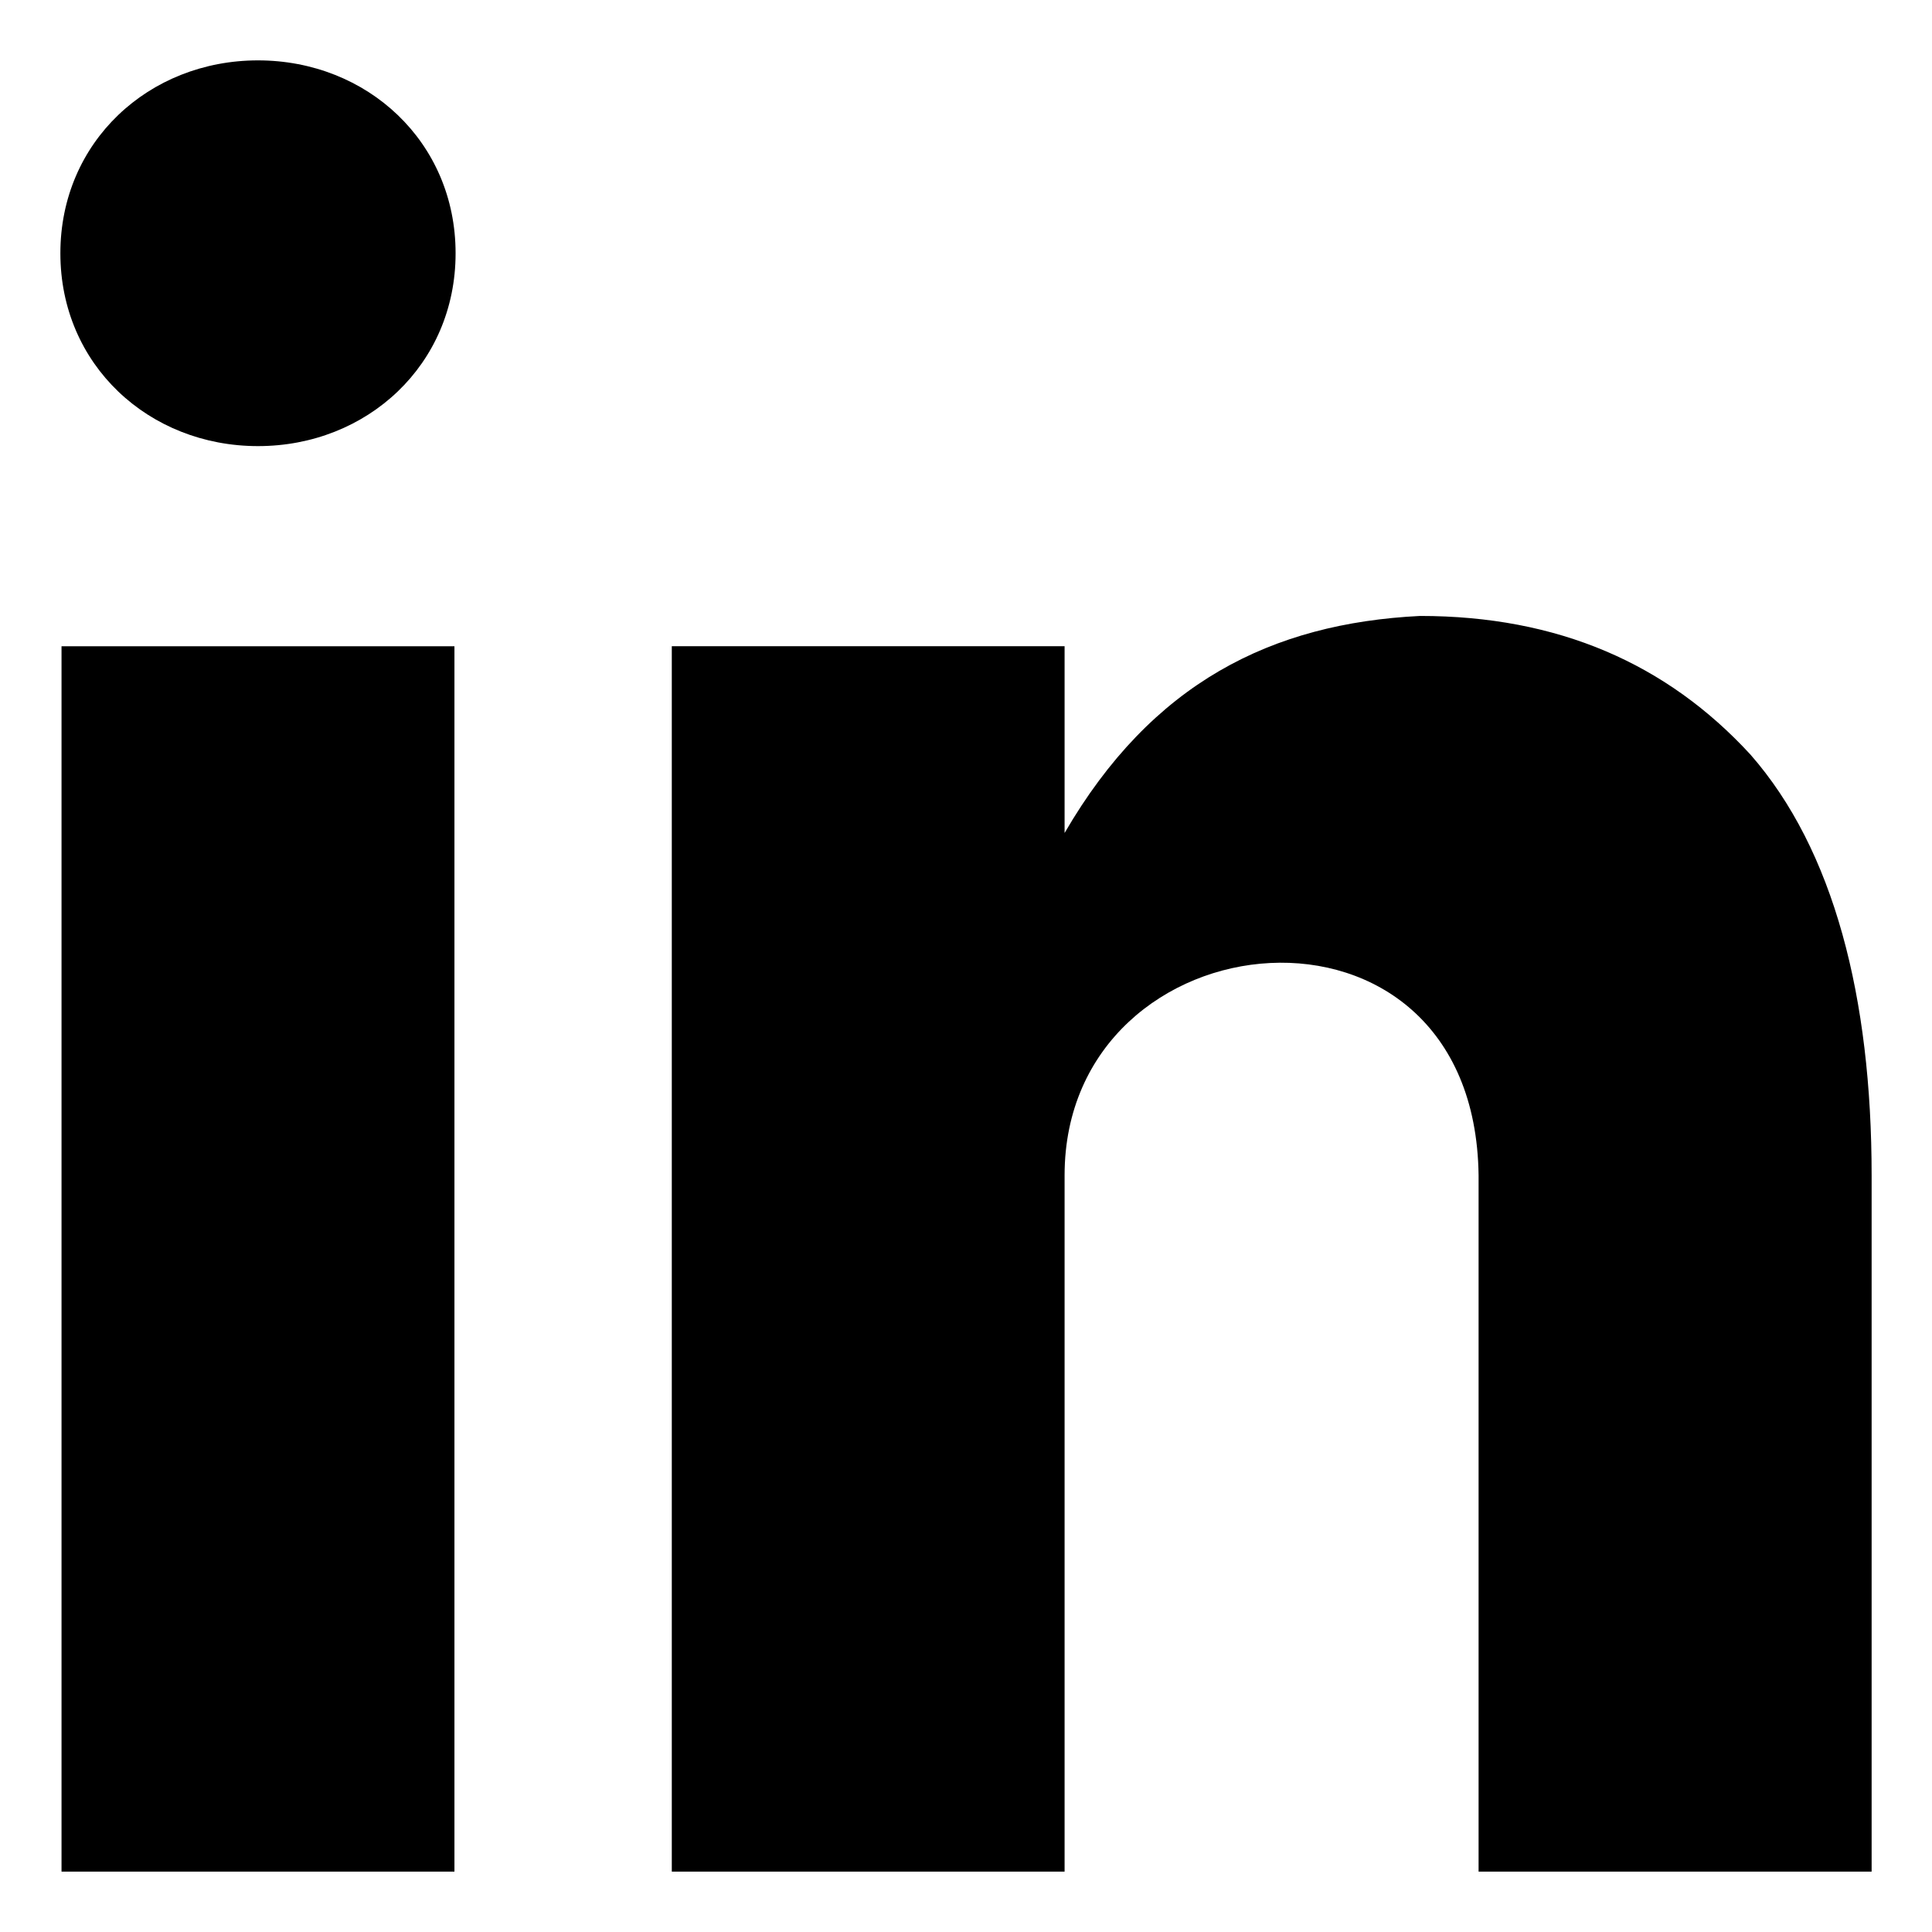
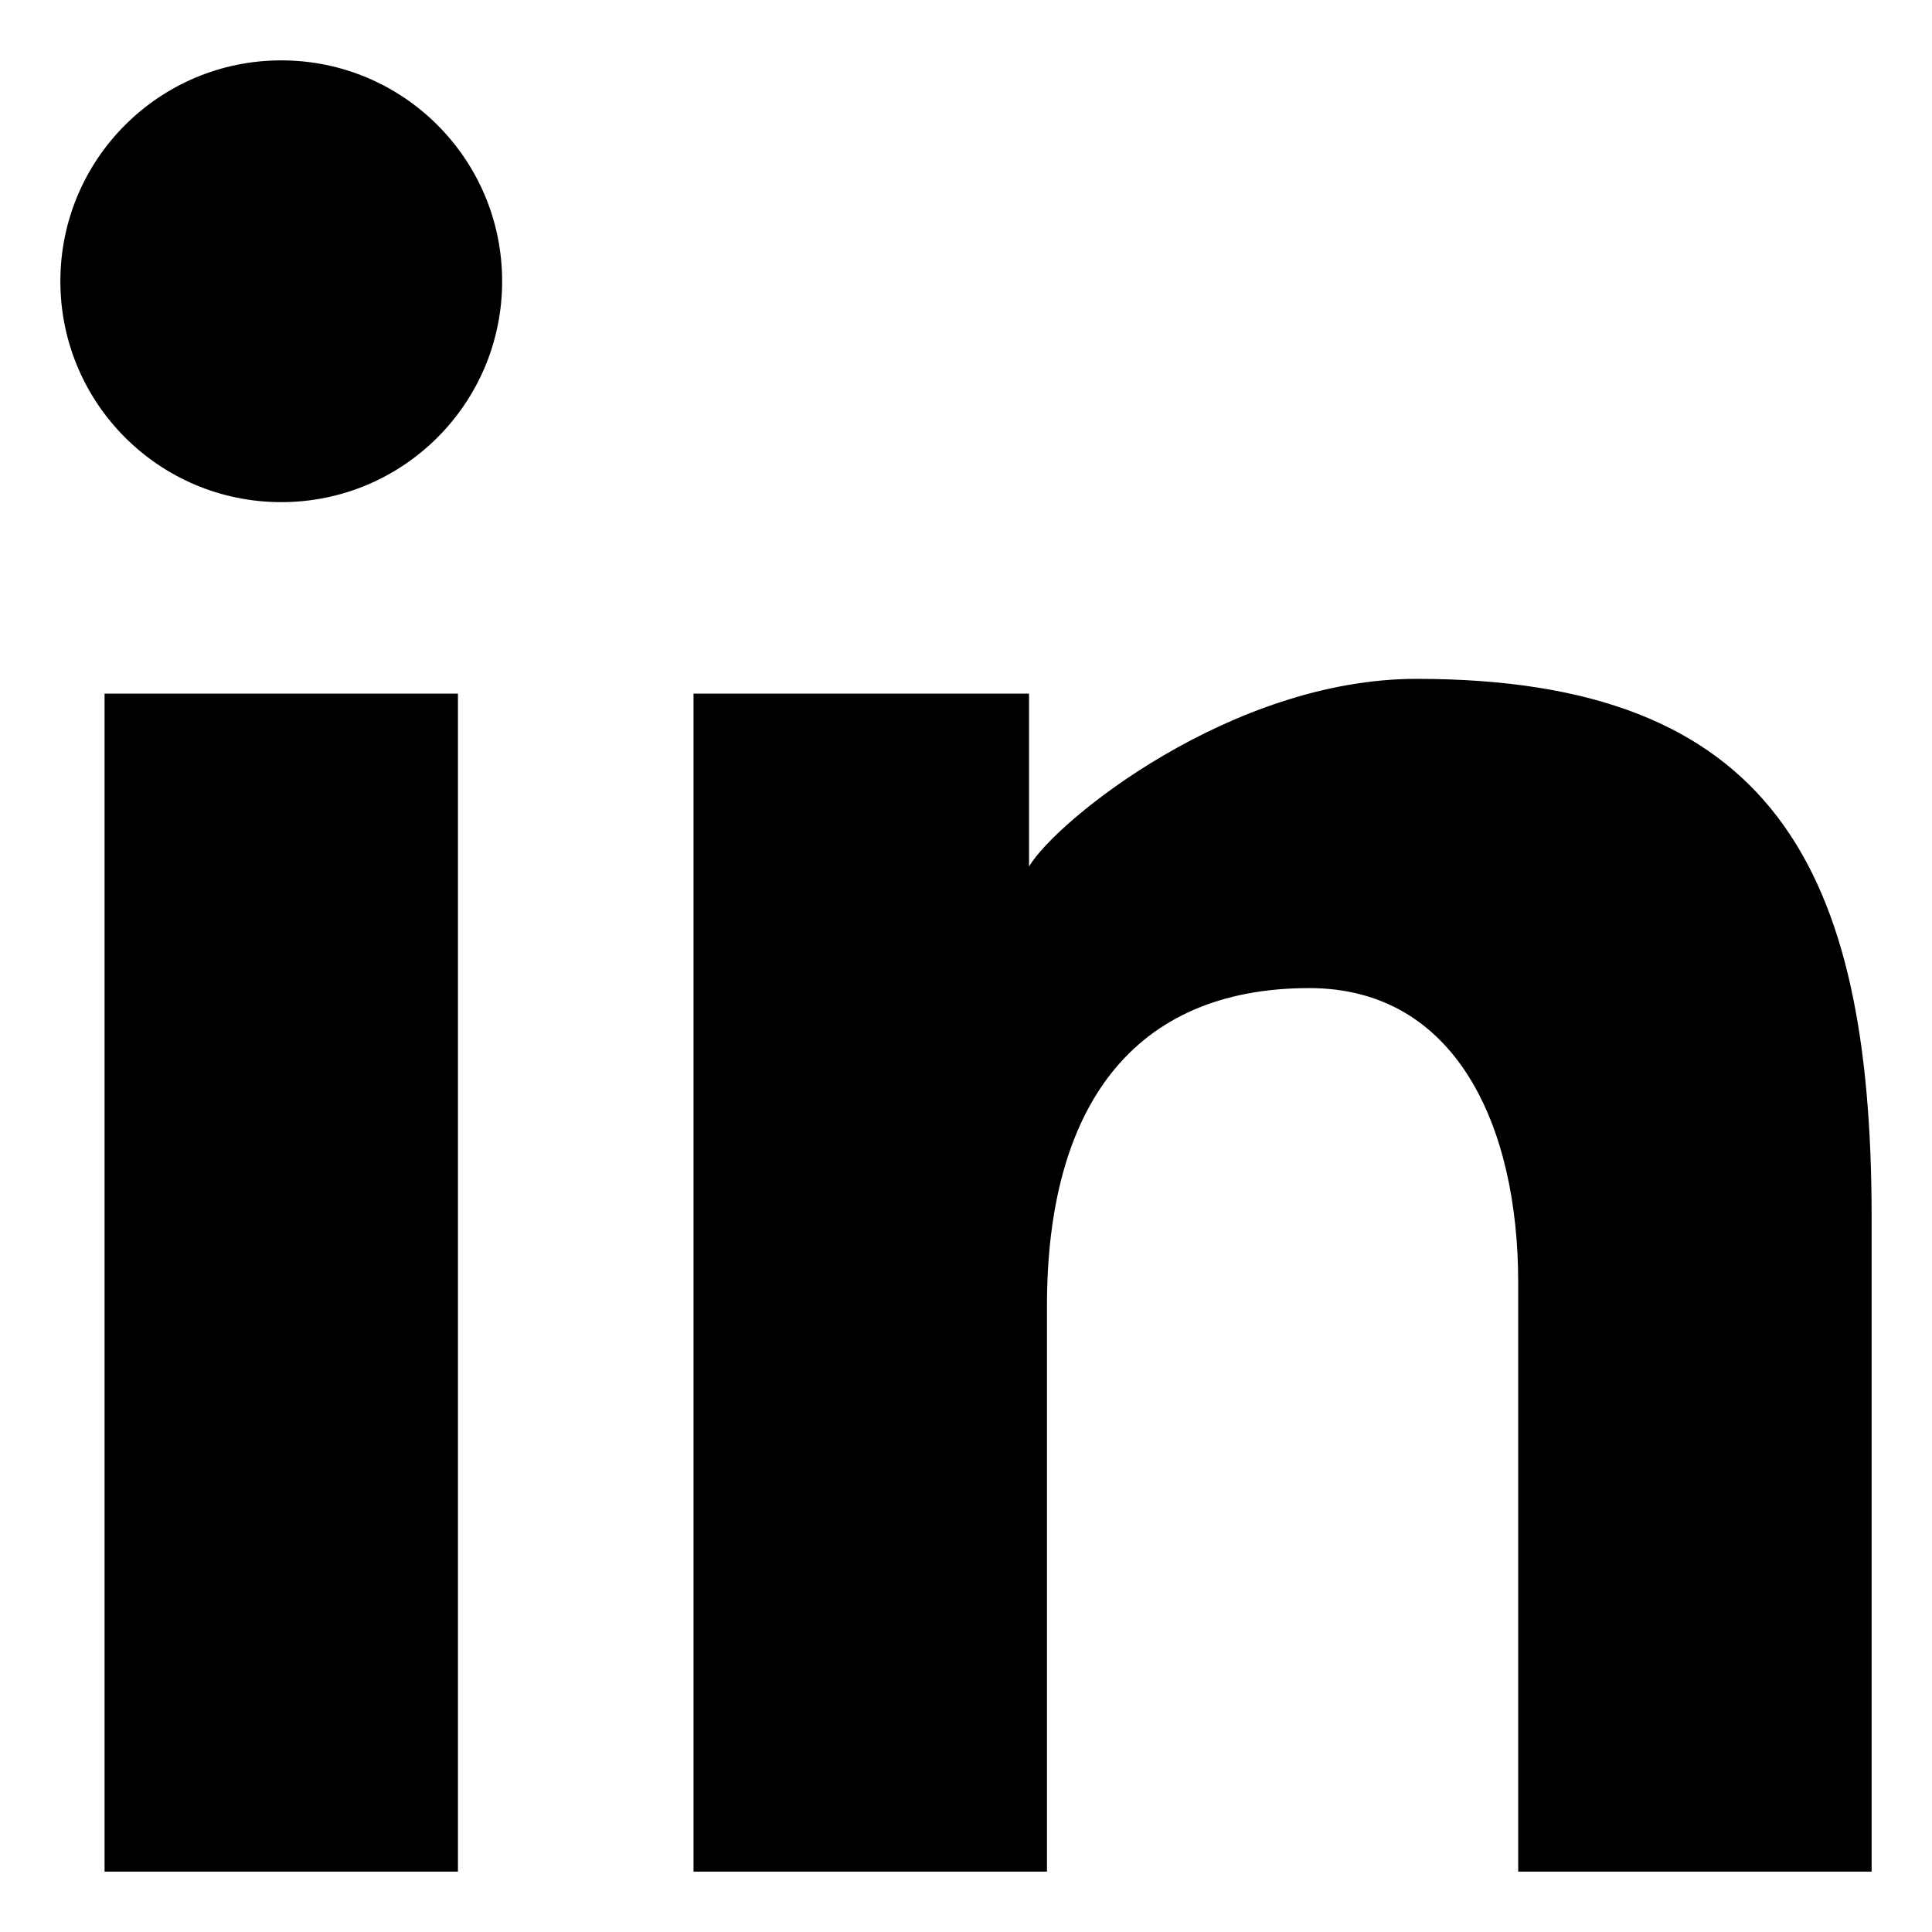
<svg xmlns="http://www.w3.org/2000/svg" width="32" height="32" version="1.1">
-   <path d="M 4.273,1 C 2.465,1 0.999,2.349 1,4.196 1,6.042 2.465,7.389 4.273,7.389 6.08,7.389 7.546,6.042 7.546,4.196 7.547,2.349 6.081,1 4.273,1 Z M 23.521,10.202 c -2.459,0.122 -4.444,1.108 -5.888,3.595 v -3.094 h -6.506 V 31 h 6.506 V 19.467 c 0,-4.348 6.794,-5.03 6.857,0 V 31 H 31 V 19.467 C 31,16.527 30.377,14.075 28.992,12.497 27.607,10.991 25.806,10.202 23.521,10.202 Z M 1.019,10.704 V 31 H 7.527 V 10.704 Z" />
+   <path d="M 4.659,1 C 6.68,1 8.317,2.637 8.317,4.659 8.317,6.68 6.68,8.317 4.659,8.317 2.637,8.317 1,6.68 1,4.659 1,2.637 2.637,1 4.659,1 Z M 23.462,11.244 C 29.357,11.244 31,14.372 31,20.169 V 31 h -5.854 v -9.764 c 0,-2.595 -1.037,-4.87 -3.46,-4.87 -2.942,0 -4.345,1.993 -4.345,5.263 V 31 h -5.854 V 11.488 h 5.557 v 2.864 c 0.449,-0.758 3.346,-3.108 6.418,-3.108 z M 1.732,11.488 H 7.585 V 31 H 1.732 Z" />
</svg>
